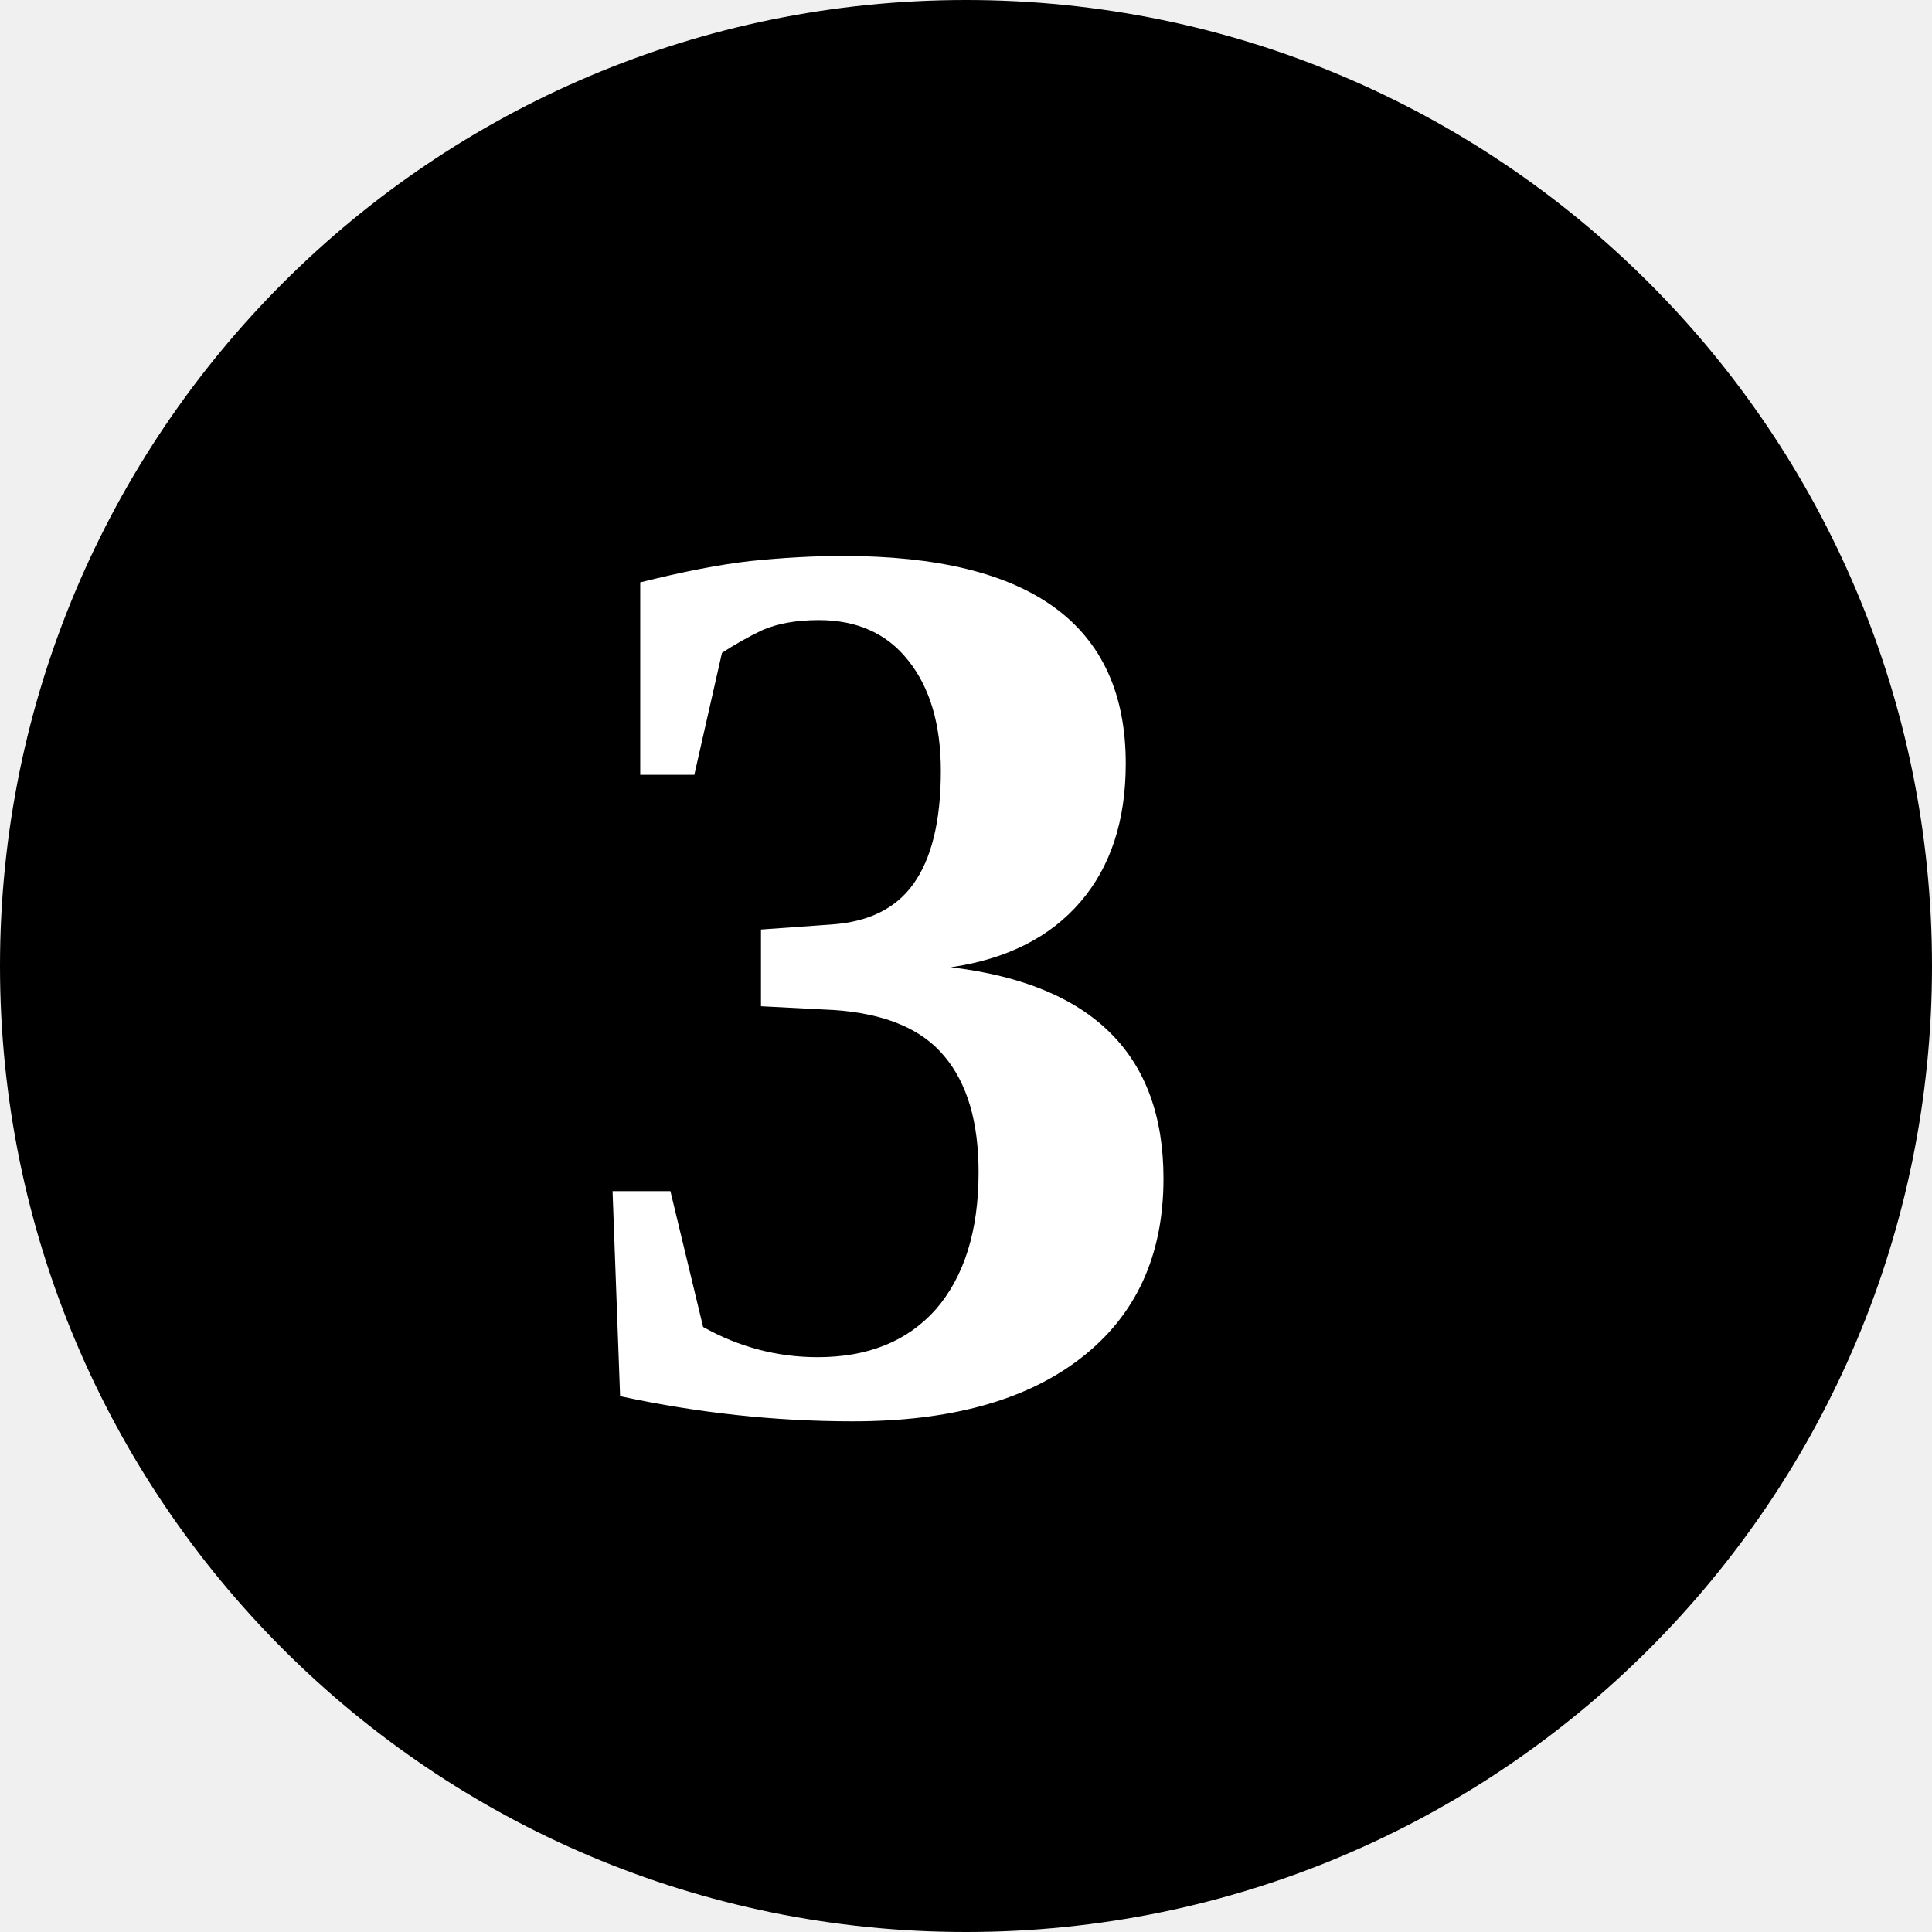
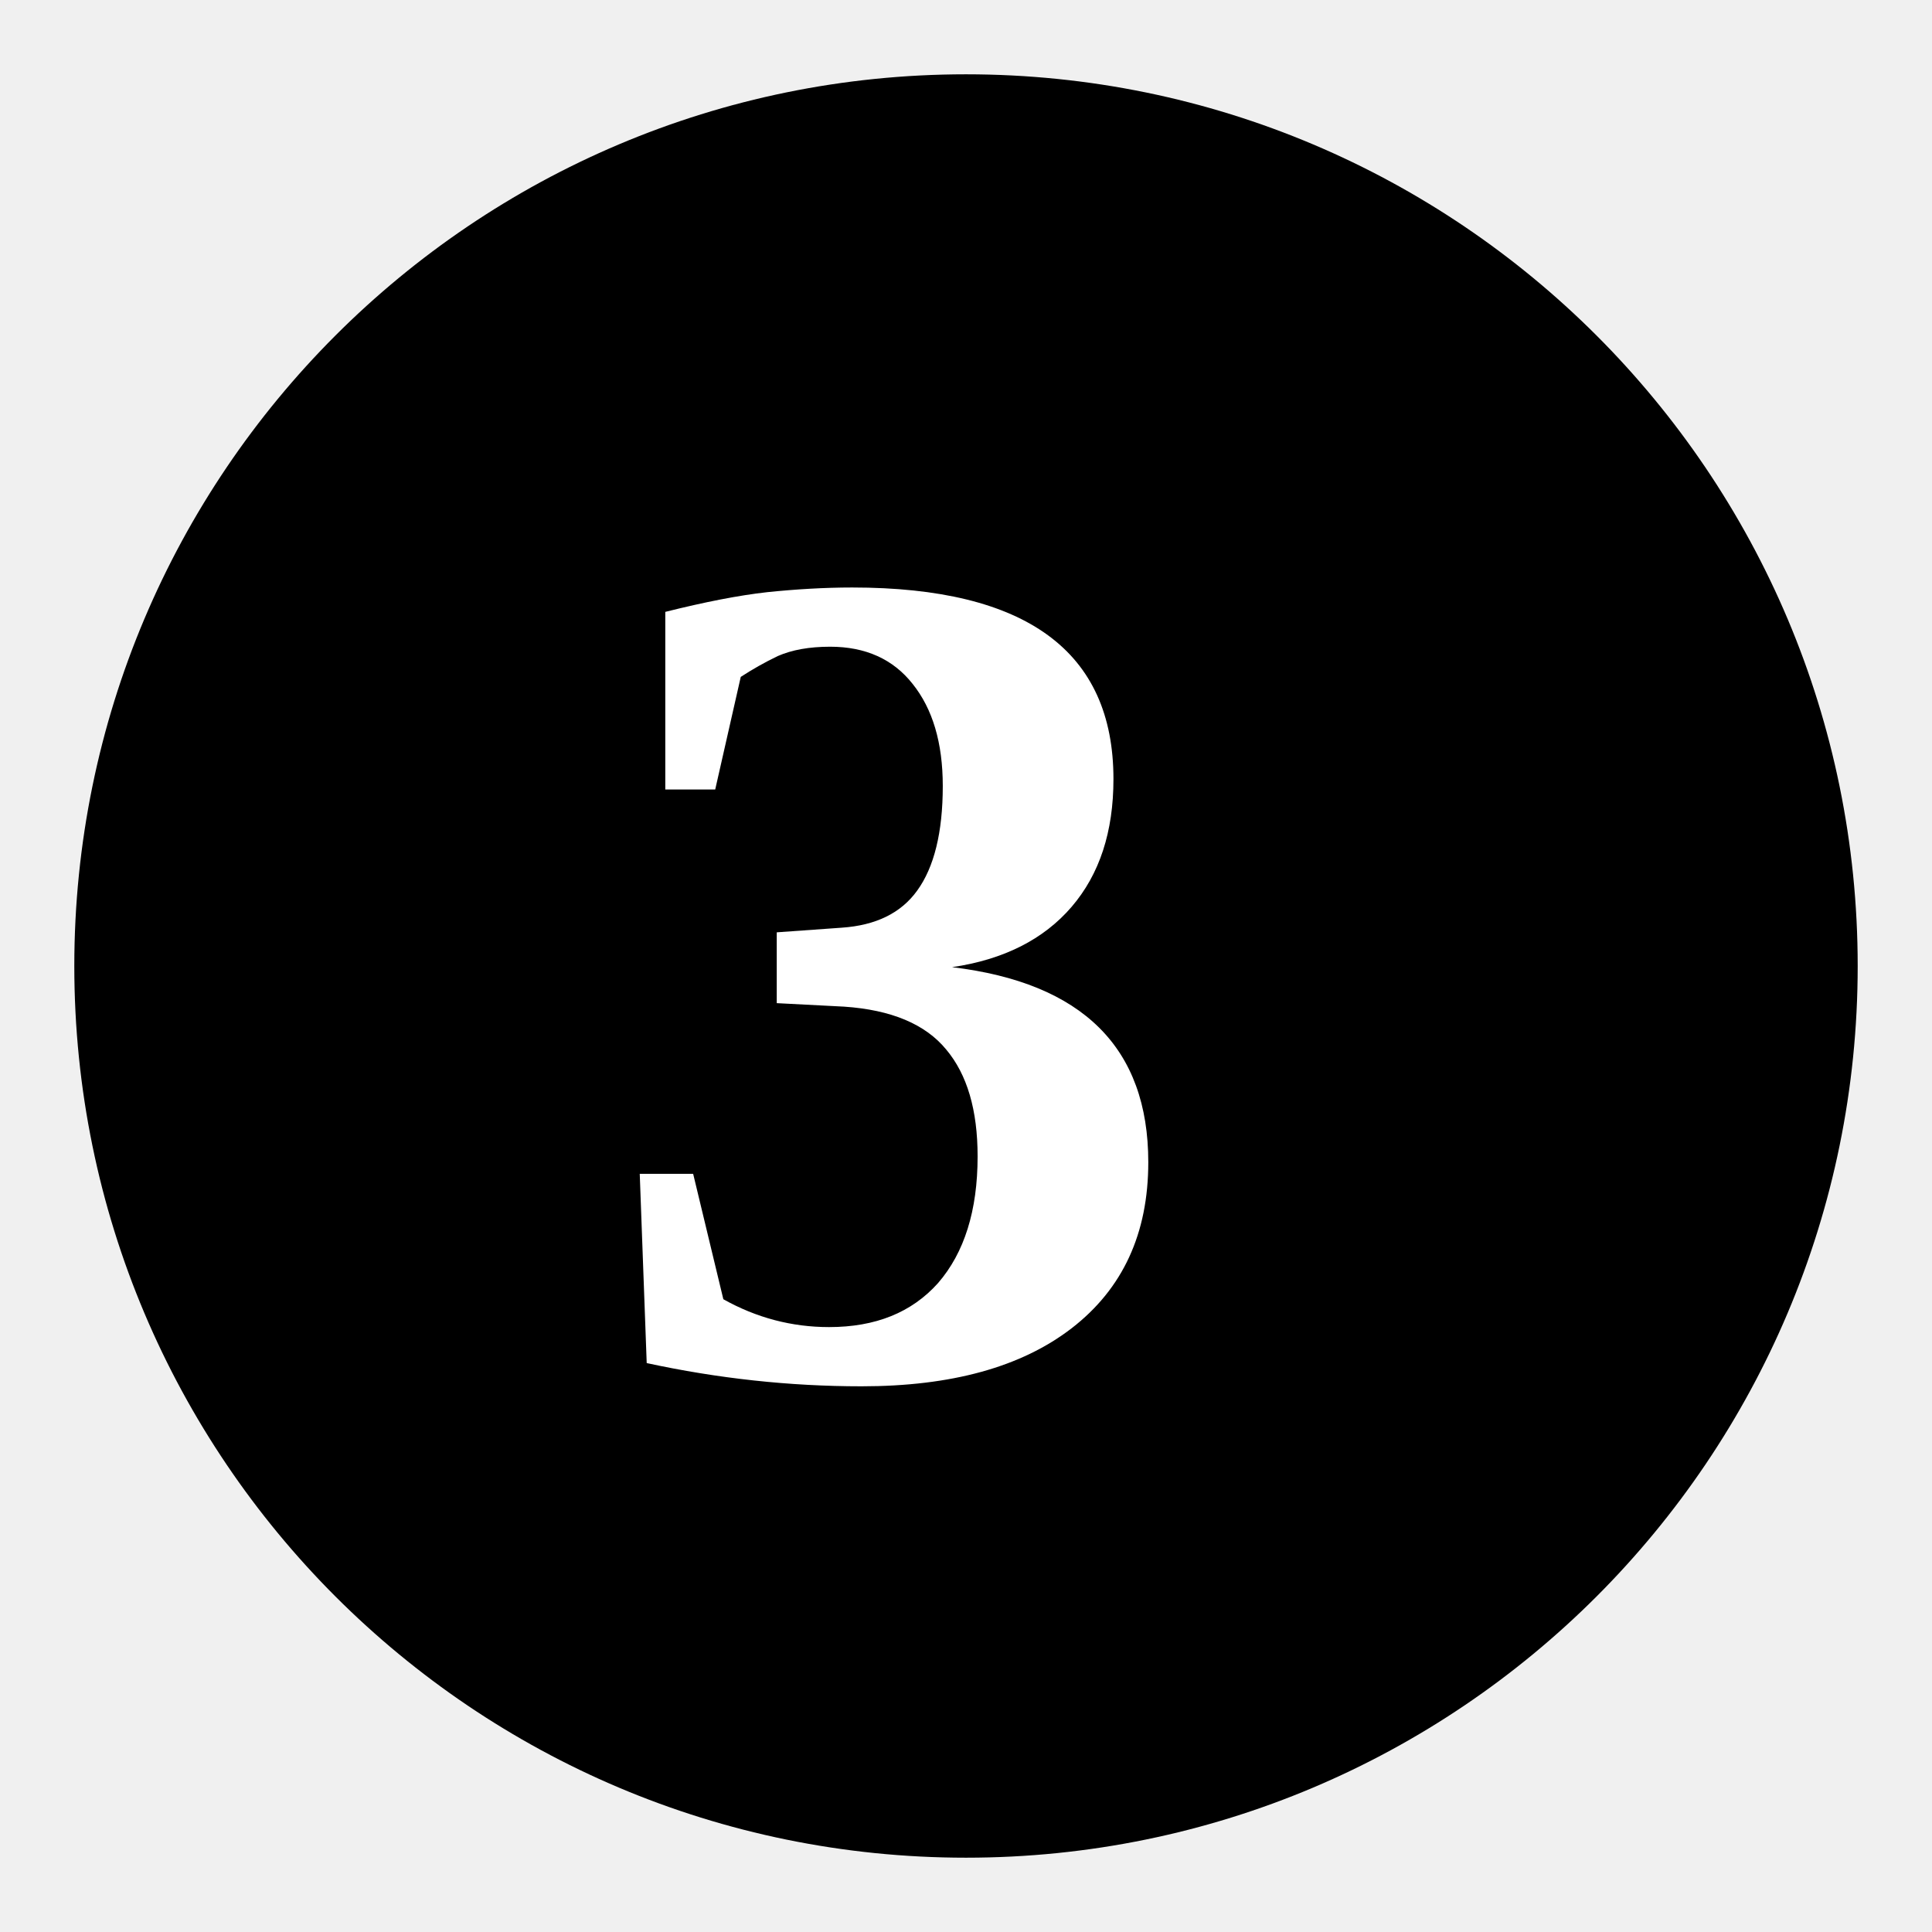
- <svg xmlns="http://www.w3.org/2000/svg" version="1.1" width="24px" height="24px">
-   <circle cx="12px" cy="12px" r="12px" stroke="black" stroke-width="0" fill="#000" />
-   <text font-size="16px" font-weight="800" x="7px" y="17.5px">
+ <svg xmlns="http://www.w3.org/2000/svg" version="1.1" width="26px" height="26px">
+   <circle cx="13px" cy="13px" r="12px" stroke="black" stroke-width="0" fill="#000" />
+   <text font-size="16px" font-weight="800" x="8px" y="18.5px">
    <tspan fill="white">3</tspan>
  </text>
</svg>
